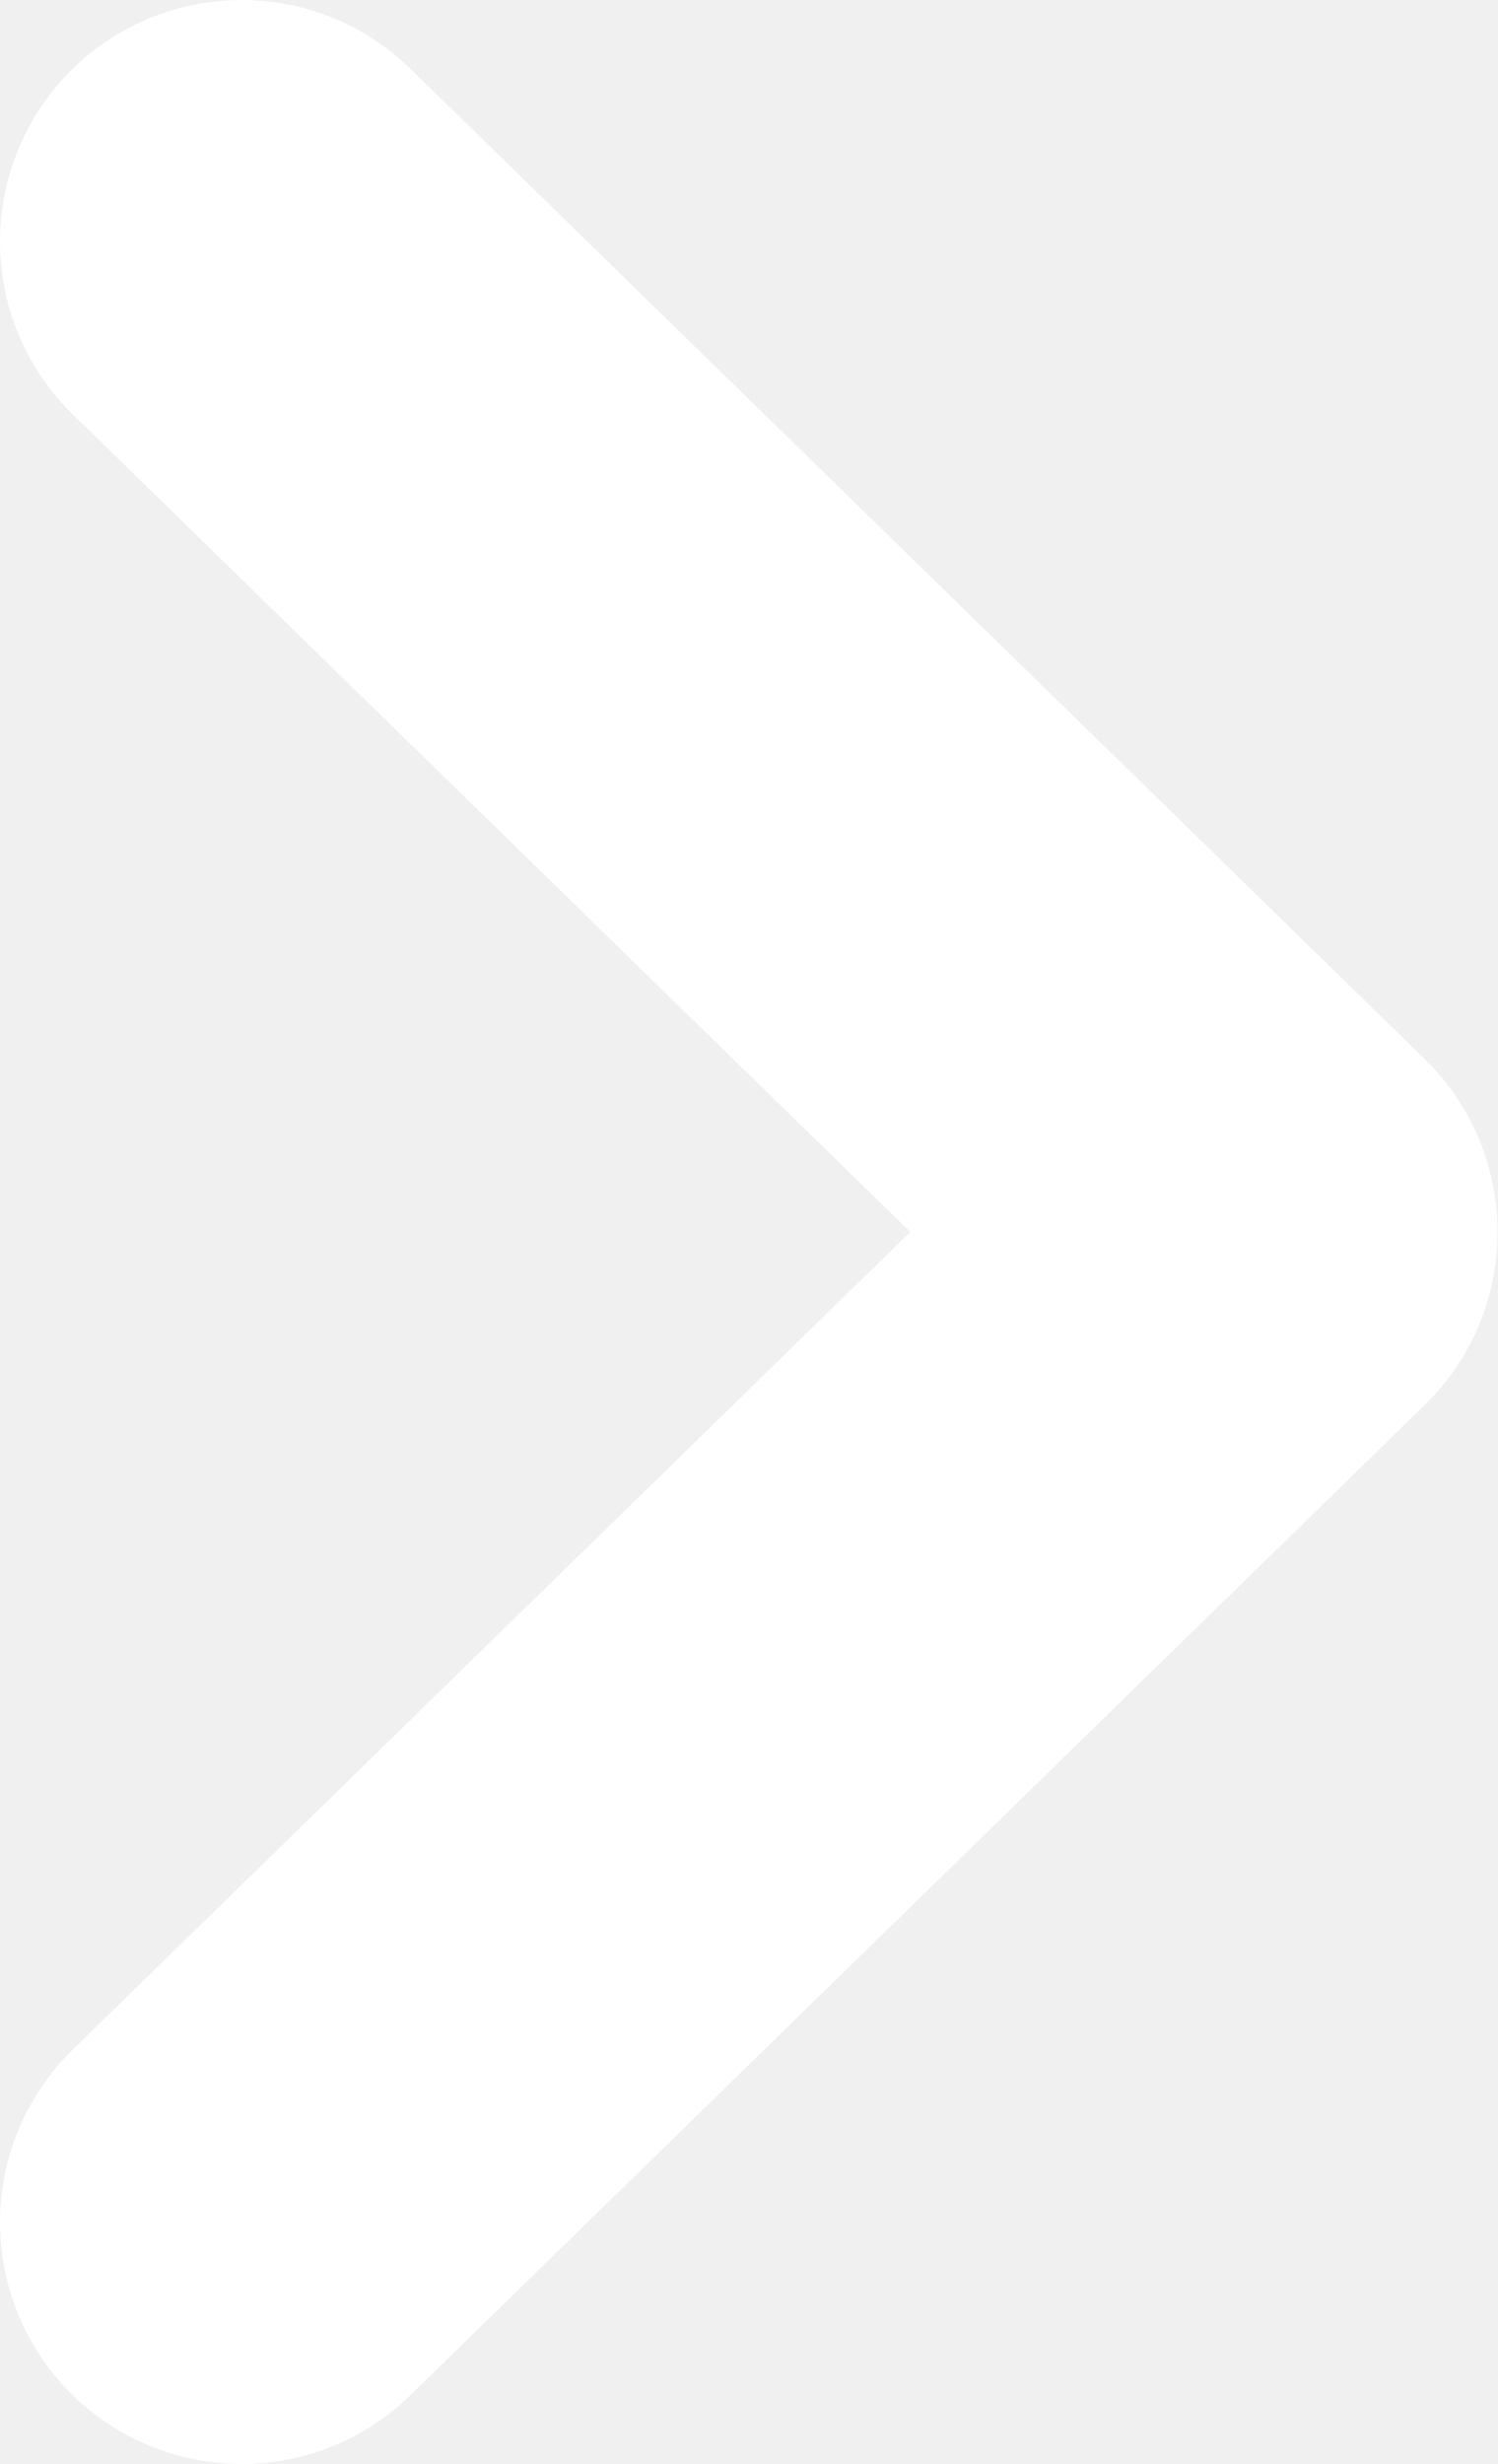
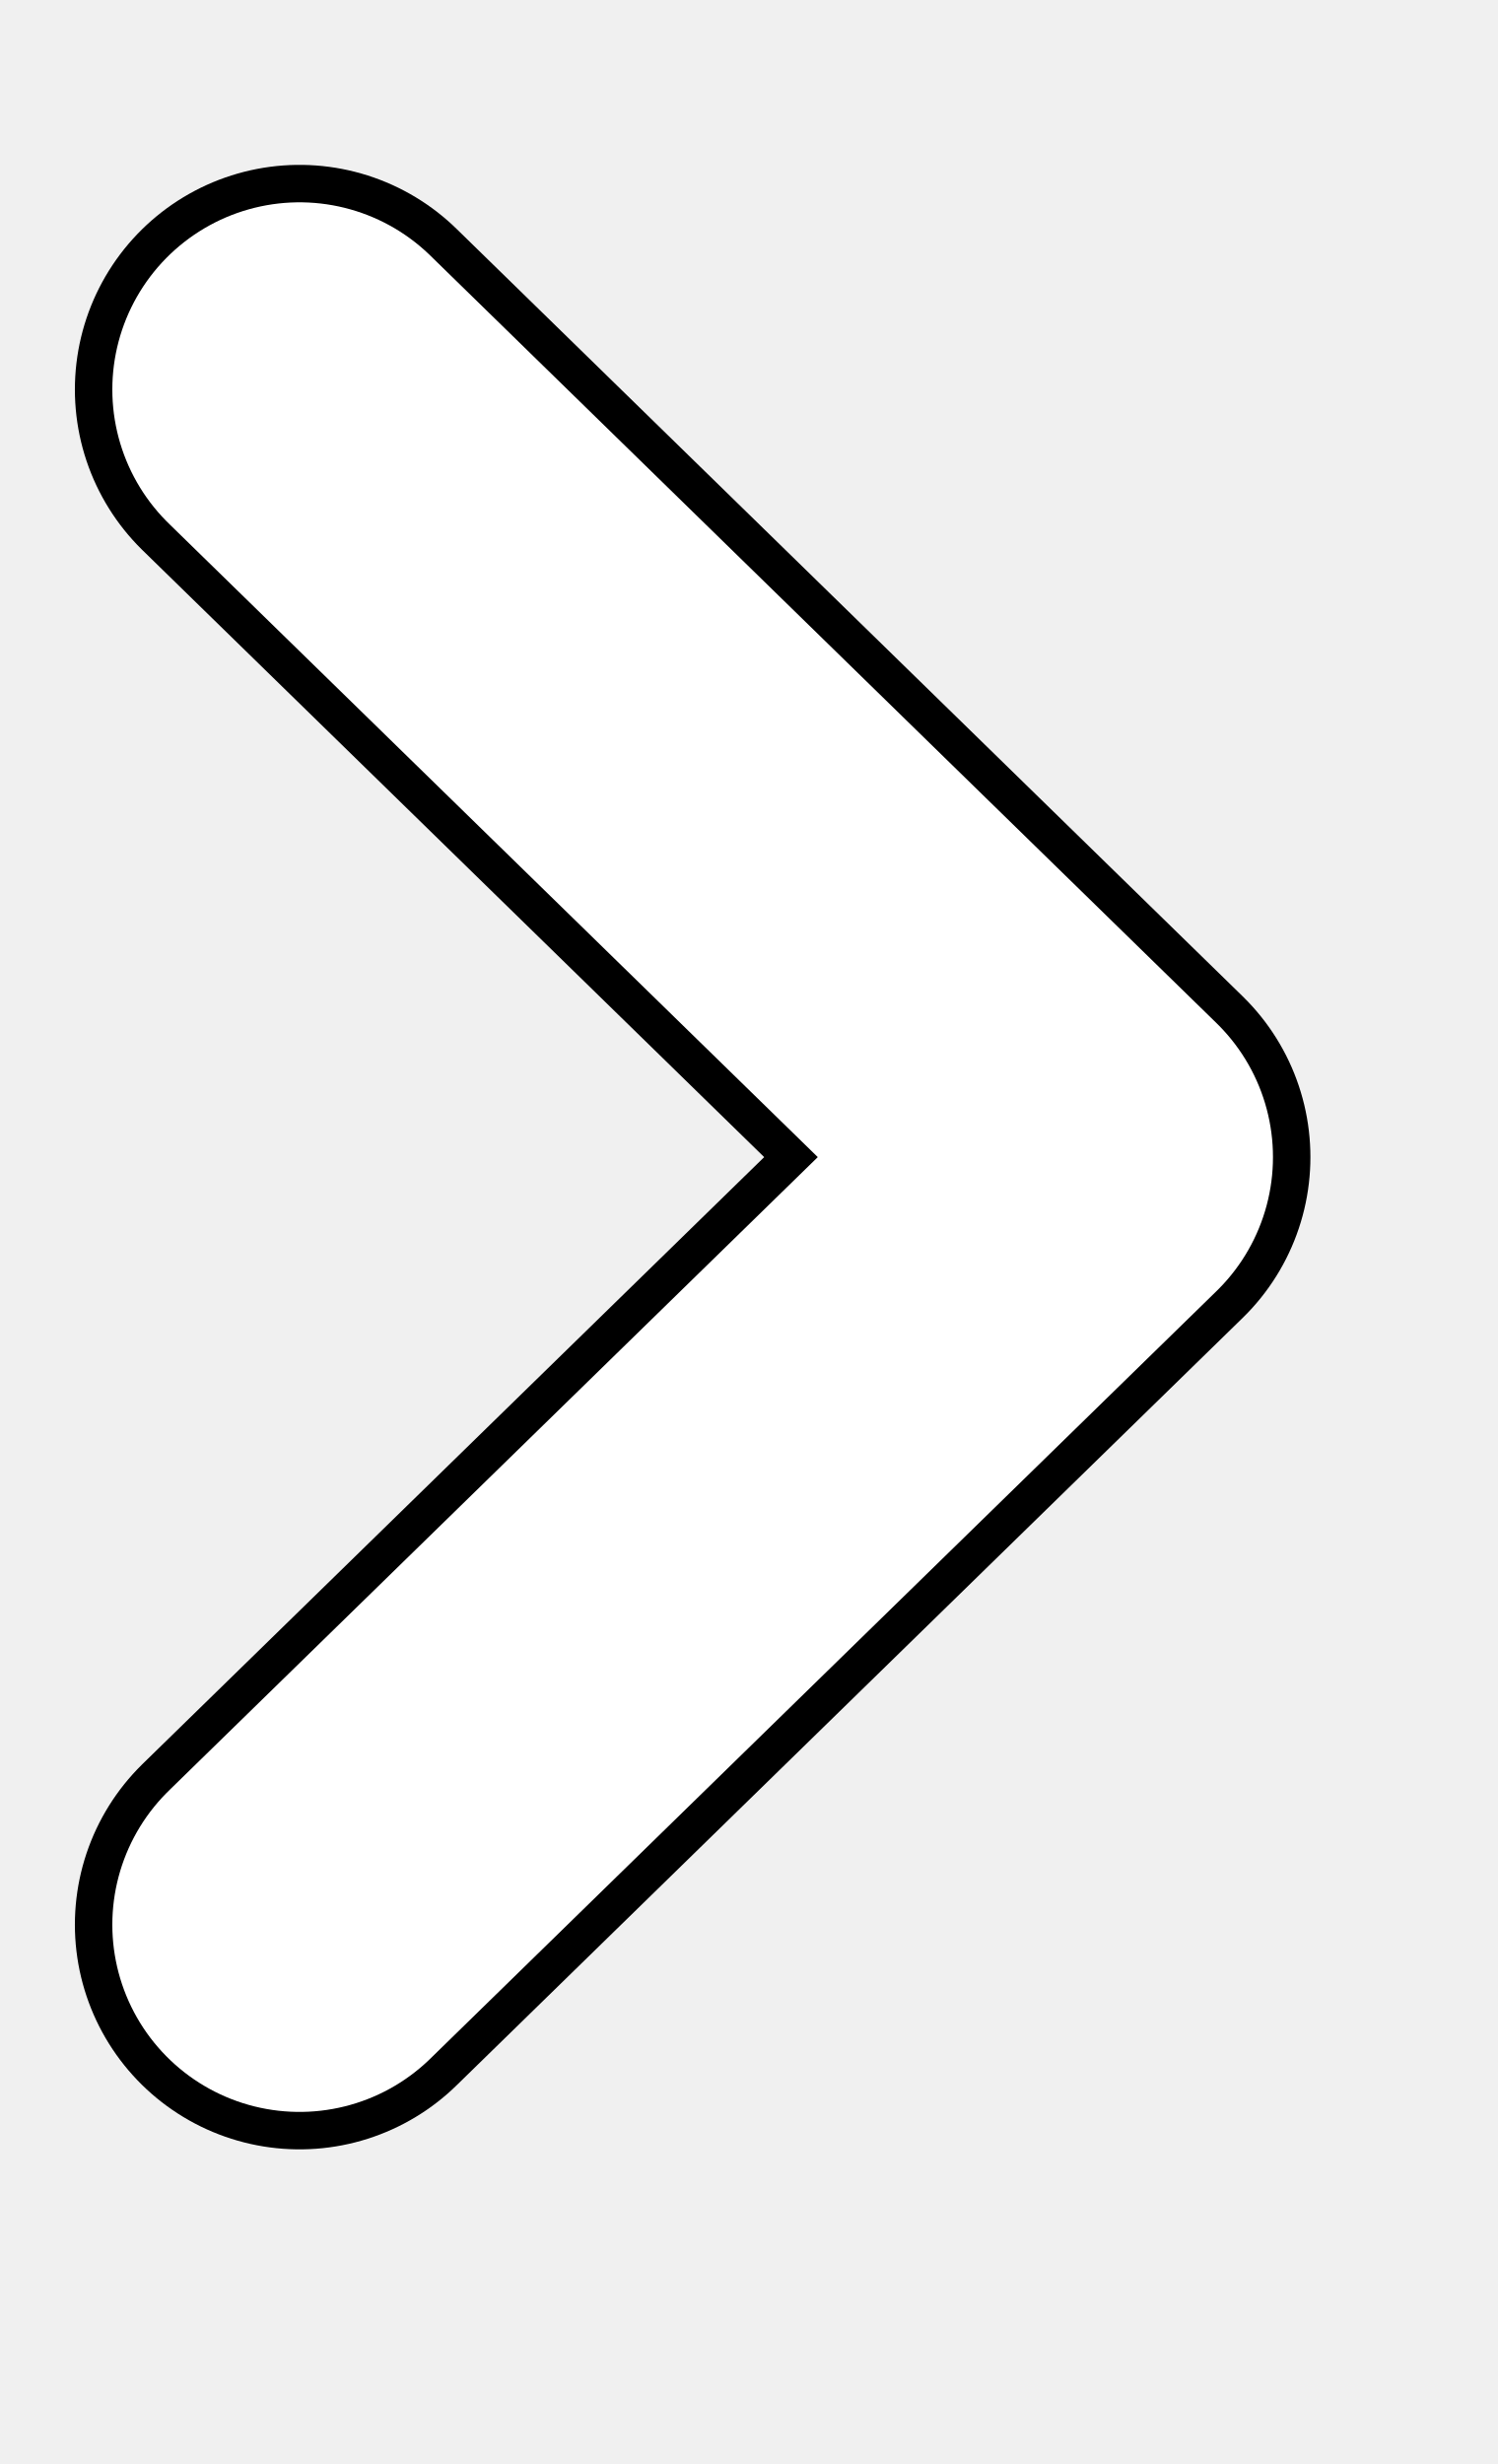
- <svg xmlns="http://www.w3.org/2000/svg" width="31" height="51" viewBox="0 0 31 51" fill="none">
+ <svg xmlns="http://www.w3.org/2000/svg" width="31" height="51" viewBox="-3 0 40 55" fill="none">
+   <path d="M5 5L26 25.5L5 46" stroke="black" stroke-width="12" stroke-linecap="round" stroke-linejoin="round" />
  <path d="M5 5L26 25.5L5 46" stroke="white" stroke-width="10" stroke-linecap="round" stroke-linejoin="round" />
</svg>
